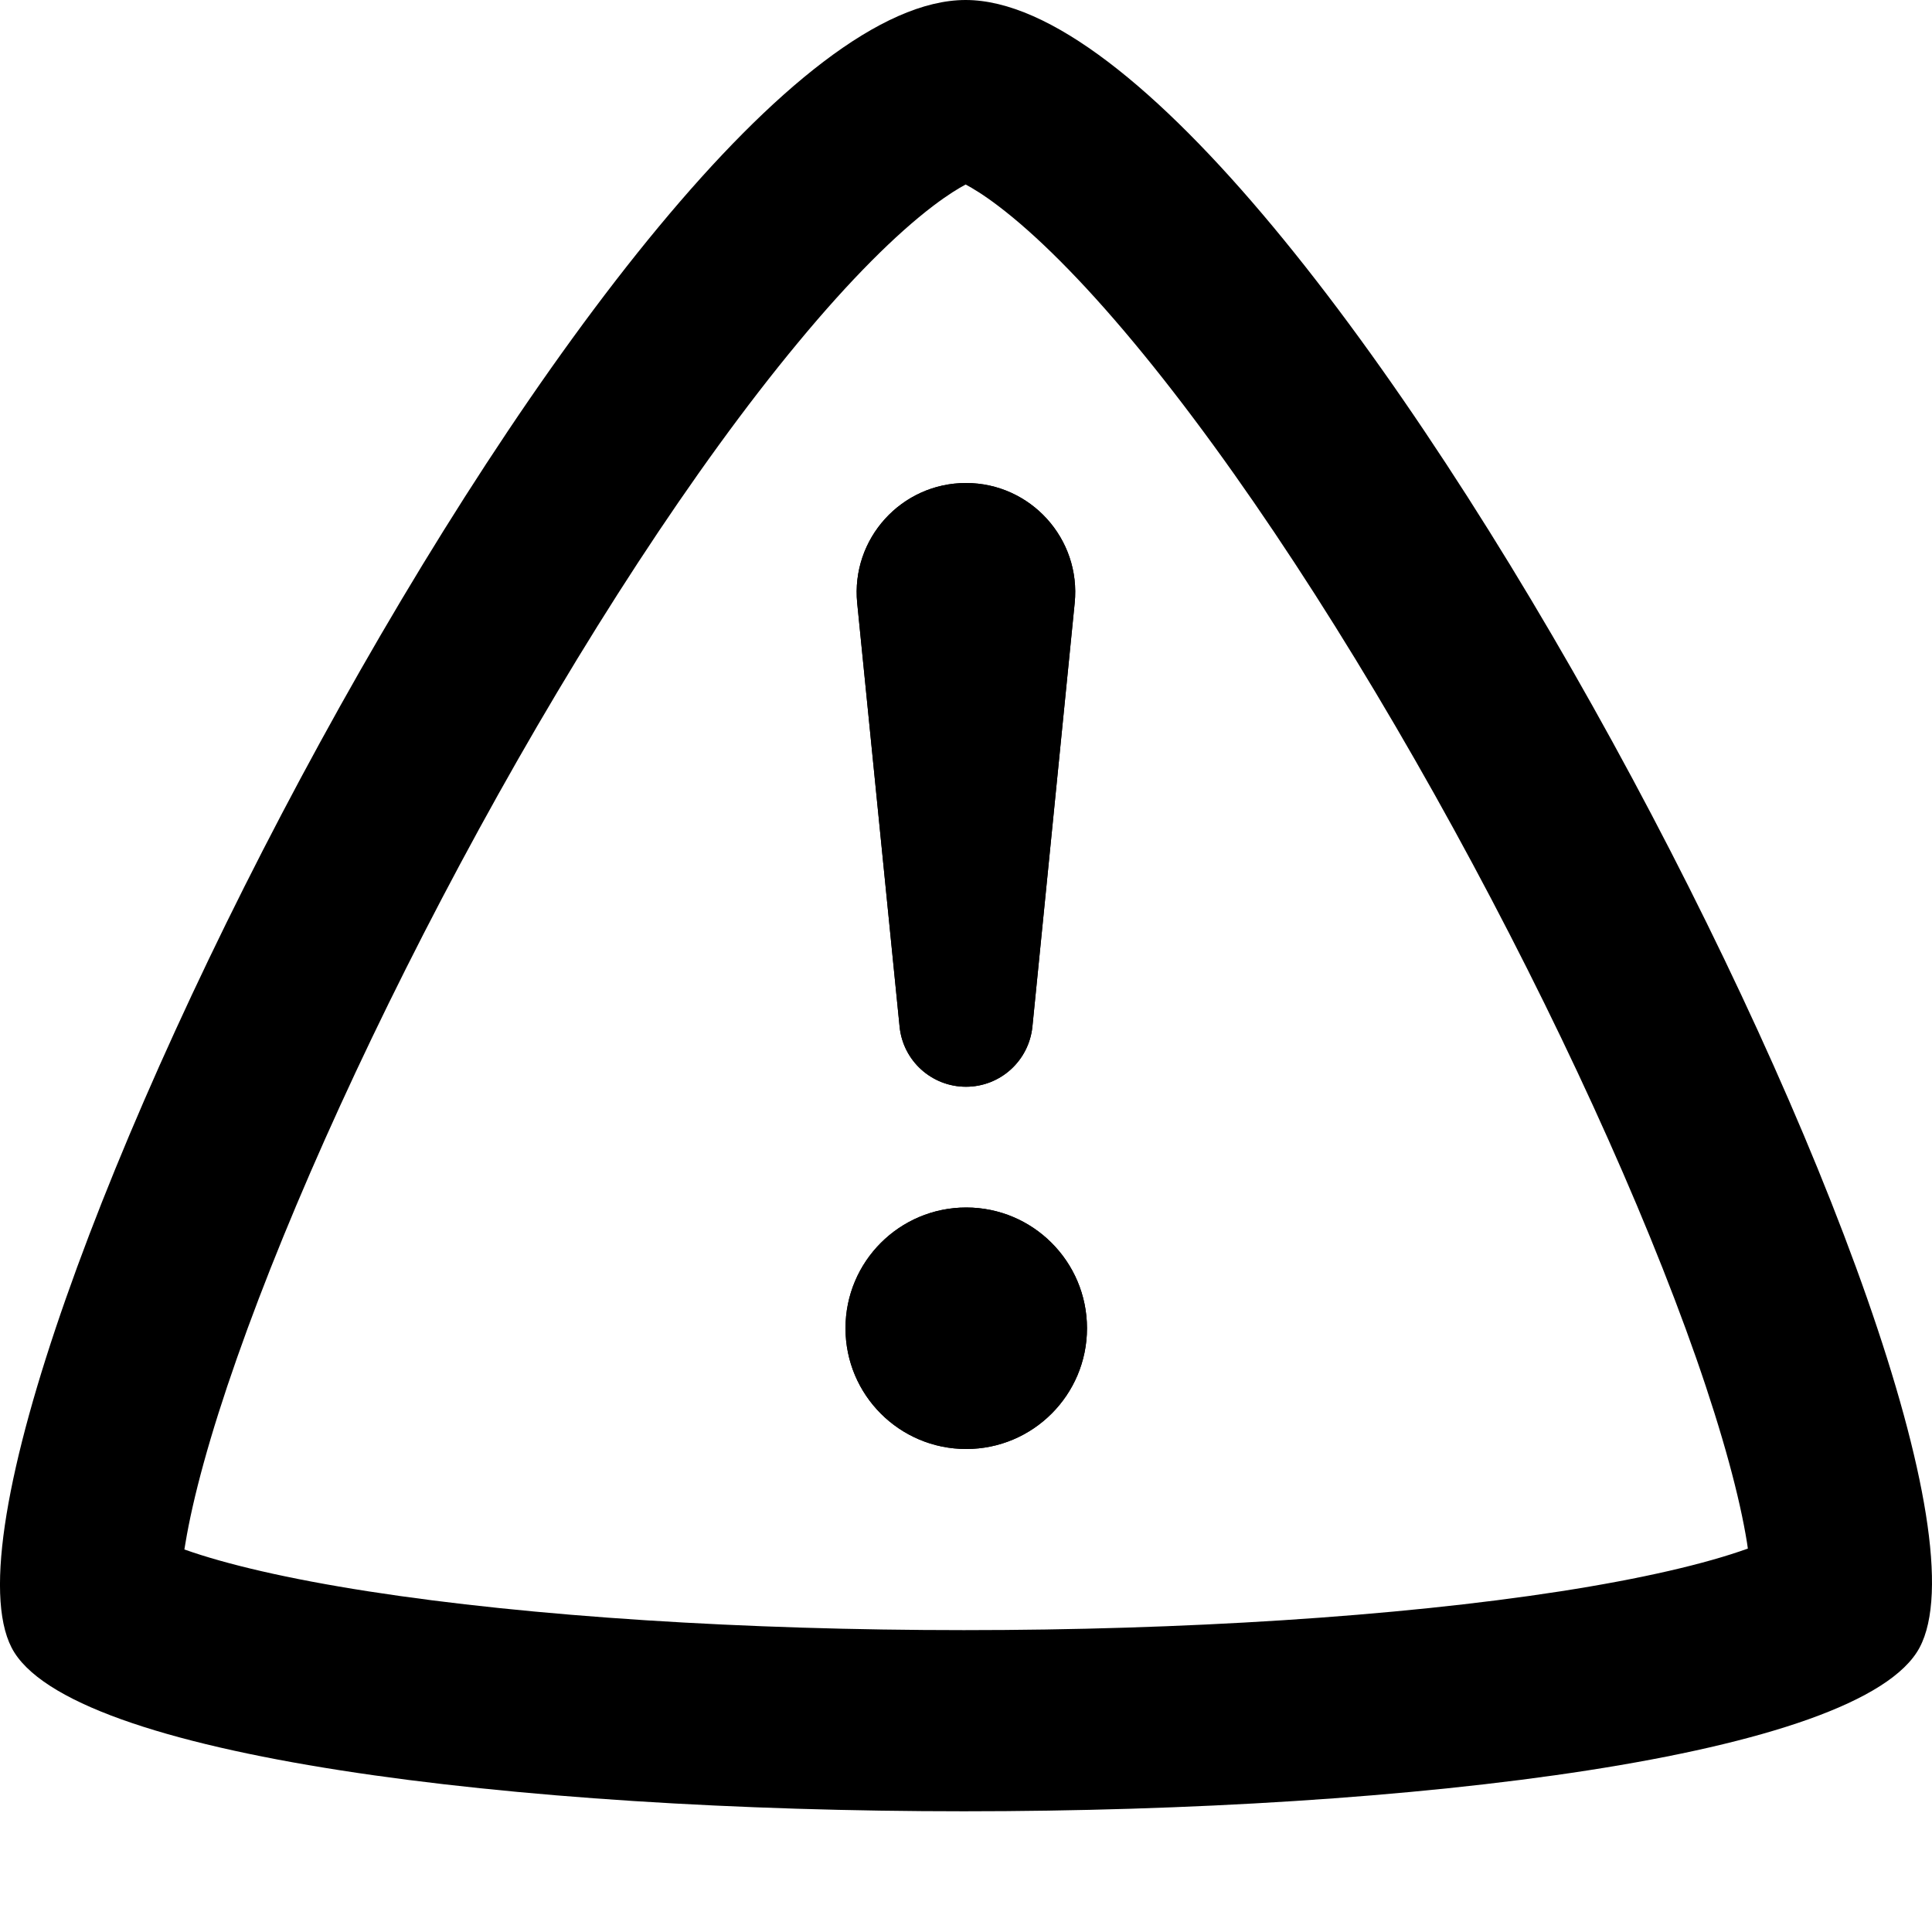
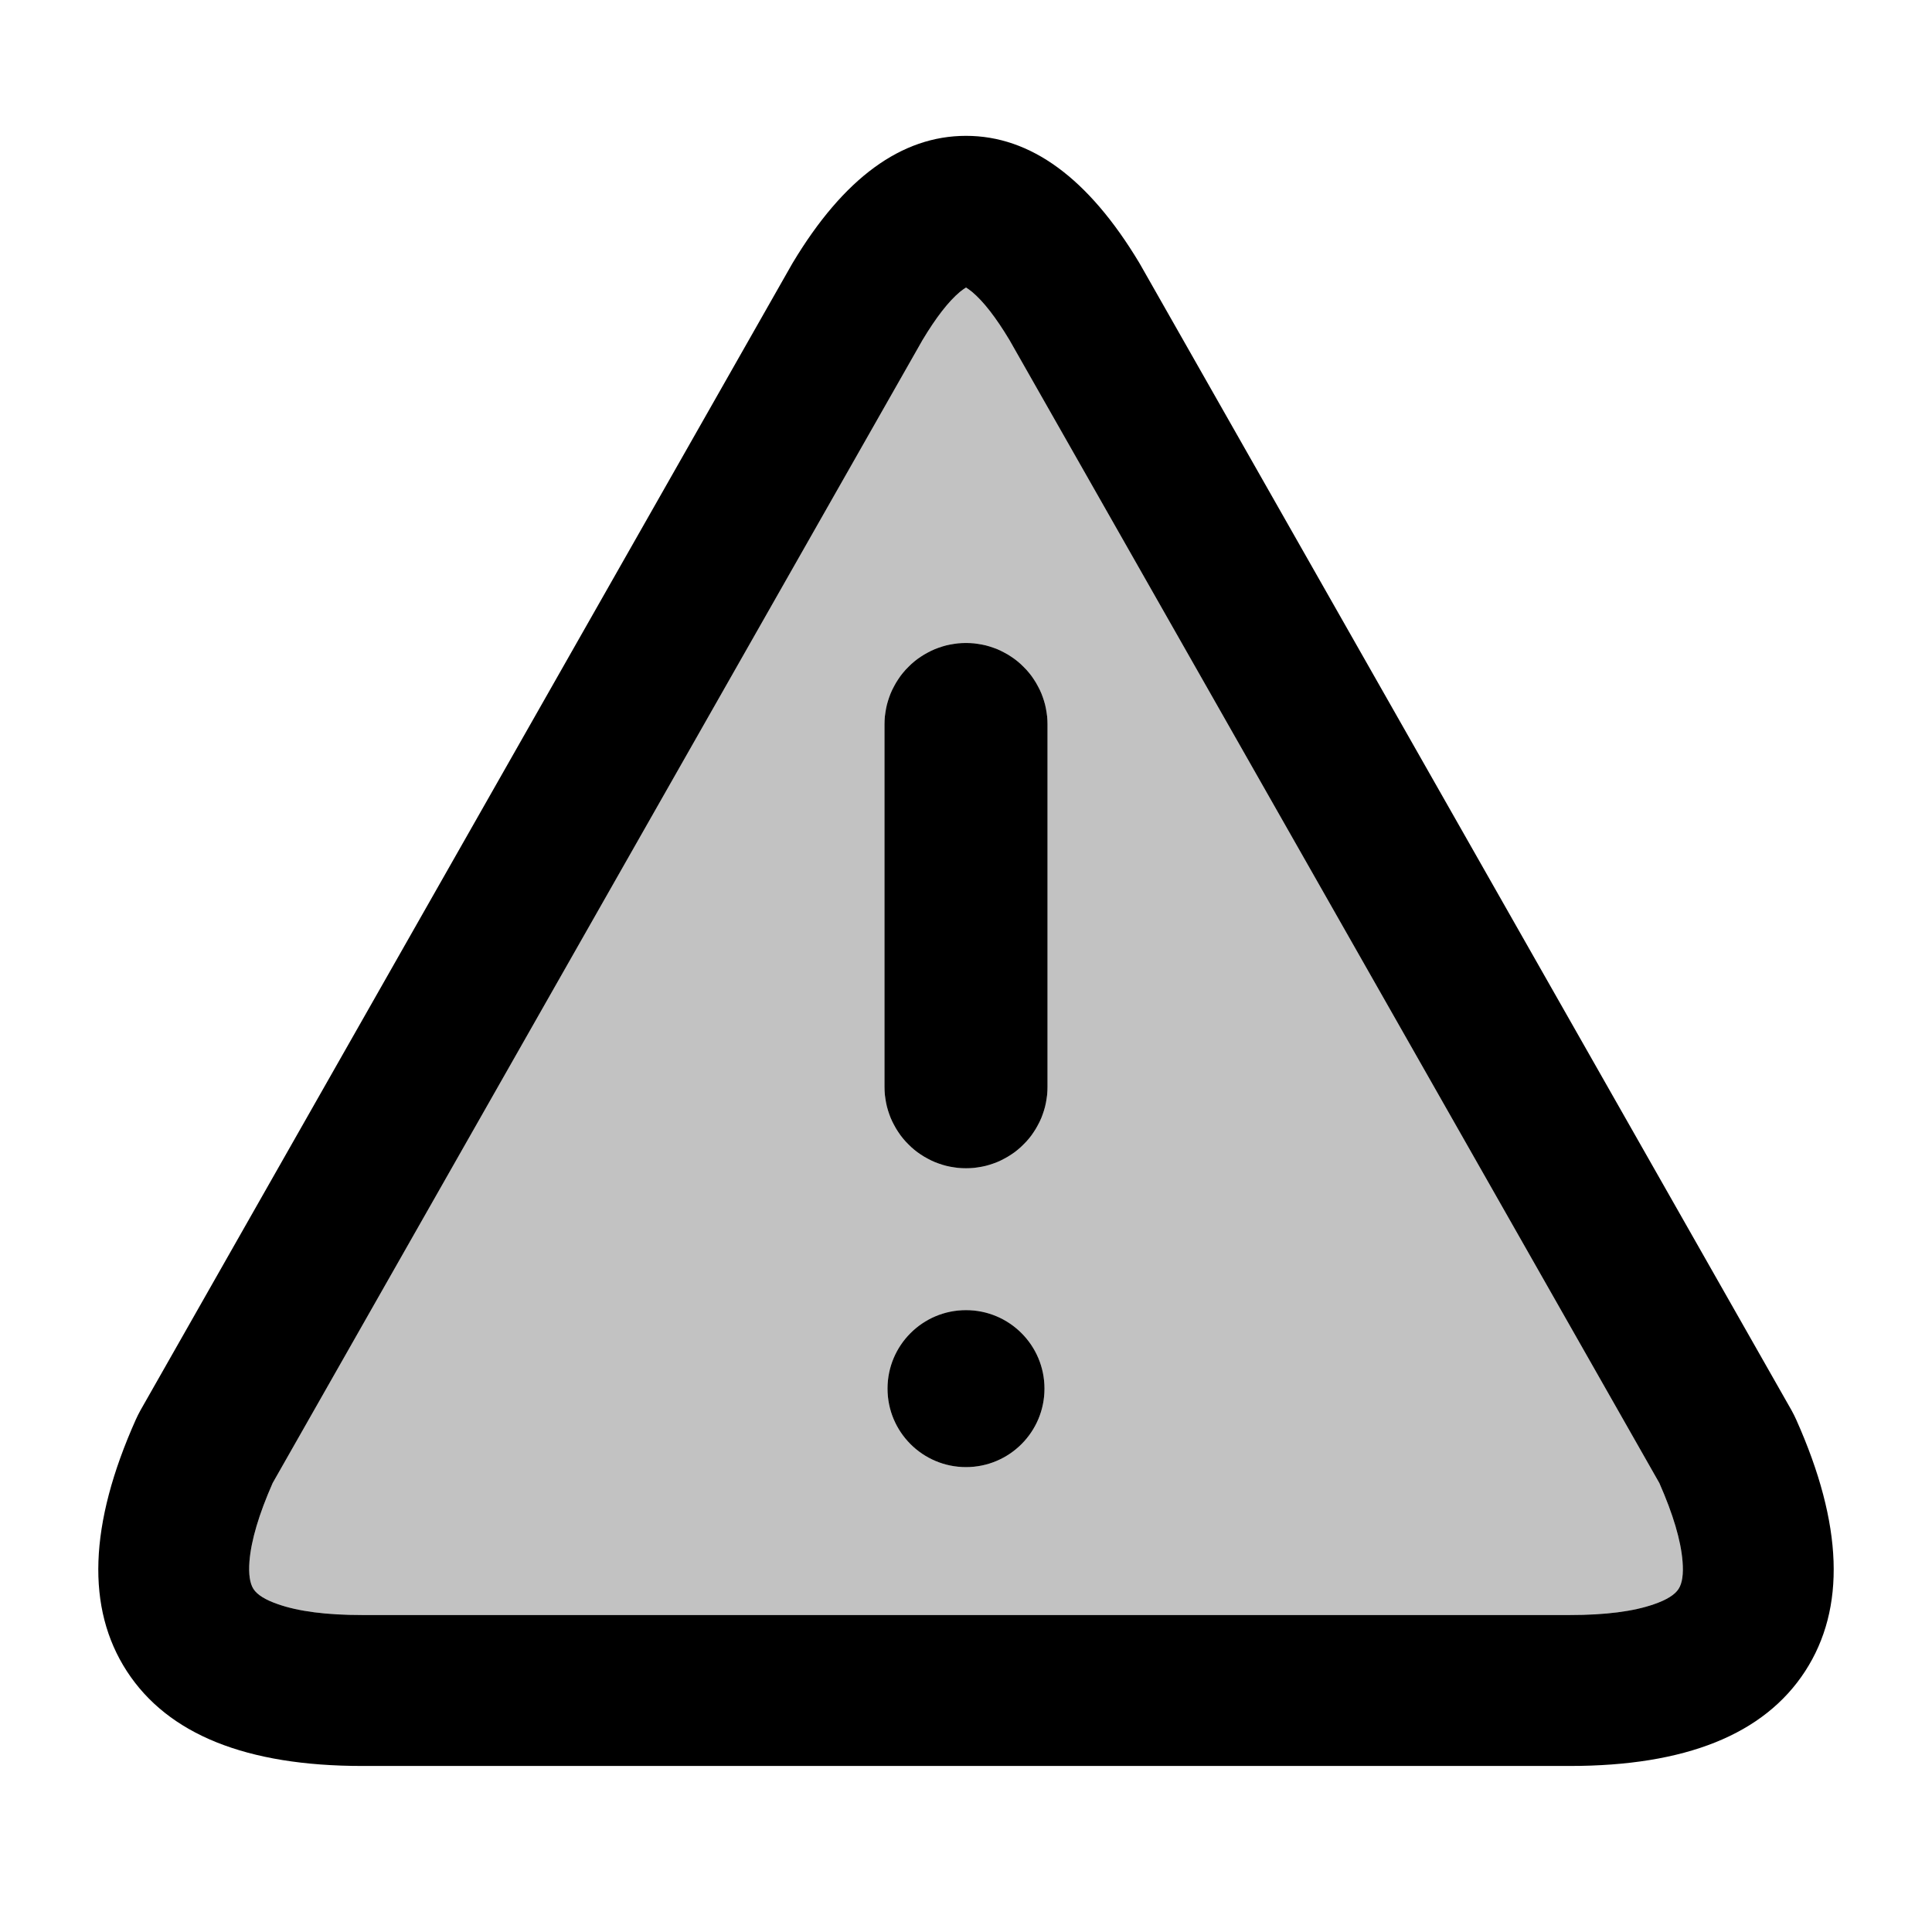
<svg xmlns="http://www.w3.org/2000/svg" fill="none" viewBox="0 0 16 16">
-   <path d="M7.997 0C10.785 0 16.863 11.839 15.897 13.645C14.93 15.452 1.026 15.452 0.096 13.645C-0.833 11.839 5.208 0 7.997 0ZM8.269 1.707C8.143 1.611 8.053 1.558 7.997 1.528C7.941 1.558 7.852 1.611 7.727 1.706C7.422 1.938 7.043 2.313 6.61 2.836C5.748 3.875 4.812 5.322 3.968 6.865C3.126 8.405 2.408 9.978 1.962 11.248C1.737 11.887 1.597 12.407 1.535 12.784C1.532 12.8 1.529 12.817 1.527 12.832C1.87 12.954 2.383 13.075 3.052 13.179C4.402 13.389 6.175 13.5 7.983 13.5C9.79 13.5 11.566 13.389 12.921 13.179C13.604 13.073 14.126 12.95 14.474 12.825L14.475 12.825C14.473 12.809 14.471 12.793 14.468 12.776C14.408 12.402 14.27 11.885 14.047 11.247C13.603 9.979 12.884 8.406 12.04 6.867C11.194 5.324 10.255 3.877 9.39 2.837C8.956 2.315 8.575 1.939 8.269 1.707Z" fill="currentColor" />
-   <path d="M7.099 4.995C7.046 4.462 7.465 4 8 4C8.535 4 8.954 4.462 8.9 4.995L8.55 8.502C8.521 8.785 8.284 9 8 9C7.716 9 7.478 8.785 7.45 8.502L7.099 4.995Z" fill="currentColor" />
-   <path d="M7.099 4.995C7.046 4.462 7.465 4 8 4C8.535 4 8.954 4.462 8.9 4.995L8.55 8.502C8.521 8.785 8.284 9 8 9C7.716 9 7.478 8.785 7.45 8.502L7.099 4.995Z" fill="currentColor" />
-   <path d="M7.002 11C7.002 10.448 7.449 10 8.002 10C8.554 10 9.002 10.448 9.002 11C9.002 11.552 8.554 12 8.002 12C7.449 12 7.002 11.552 7.002 11Z" fill="currentColor" />
-   <path d="M7.002 11C7.002 10.448 7.449 10 8.002 10C8.554 10 9.002 10.448 9.002 11C9.002 11.552 8.554 12 8.002 12C7.449 12 7.002 11.552 7.002 11Z" fill="currentColor" />
+   <path d="M7.64 2.816Q7.808 2.536 7.95 2.417Q7.979 2.394 8 2.381Q8.021 2.394 8.05 2.417Q8.192 2.536 8.36 2.816L13.742 12.282Q13.913 12.67 13.934 12.93Q13.947 13.089 13.901 13.159Q13.855 13.231 13.699 13.285Q13.444 13.375 13 13.375H3Q2.557 13.375 2.301 13.285Q2.145 13.231 2.099 13.159Q2.054 13.089 2.066 12.93Q2.087 12.67 2.258 12.282ZM8.675 6Q8.675 5.967 8.672 5.934Q8.668 5.901 8.662 5.868Q8.656 5.836 8.646 5.804Q8.636 5.772 8.624 5.742Q8.611 5.711 8.595 5.682Q8.58 5.653 8.561 5.625Q8.543 5.597 8.522 5.572Q8.501 5.546 8.477 5.523Q8.454 5.499 8.428 5.478Q8.403 5.457 8.375 5.439Q8.347 5.42 8.318 5.405Q8.289 5.389 8.258 5.376Q8.228 5.364 8.196 5.354Q8.164 5.344 8.132 5.338Q8.099 5.332 8.066 5.328Q8.033 5.325 8 5.325Q7.967 5.325 7.934 5.328Q7.901 5.332 7.868 5.338Q7.836 5.344 7.804 5.354Q7.772 5.364 7.742 5.376Q7.711 5.389 7.682 5.405Q7.653 5.42 7.625 5.439Q7.597 5.457 7.572 5.478Q7.546 5.499 7.523 5.523Q7.499 5.546 7.478 5.572Q7.457 5.597 7.439 5.625Q7.42 5.653 7.405 5.682Q7.389 5.711 7.376 5.742Q7.364 5.772 7.354 5.804Q7.344 5.836 7.338 5.868Q7.332 5.901 7.328 5.934Q7.325 5.967 7.325 6V9Q7.325 9.033 7.328 9.066Q7.332 9.099 7.338 9.132Q7.344 9.164 7.354 9.196Q7.364 9.228 7.376 9.258Q7.389 9.289 7.405 9.318Q7.42 9.347 7.439 9.375Q7.457 9.403 7.478 9.428Q7.499 9.454 7.523 9.477Q7.546 9.501 7.572 9.522Q7.597 9.543 7.625 9.561Q7.653 9.58 7.682 9.595Q7.711 9.611 7.742 9.624Q7.772 9.636 7.804 9.646Q7.836 9.656 7.868 9.662Q7.901 9.668 7.934 9.672Q7.967 9.675 8 9.675Q8.033 9.675 8.066 9.672Q8.099 9.668 8.132 9.662Q8.164 9.656 8.196 9.646Q8.228 9.636 8.258 9.624Q8.289 9.611 8.318 9.595Q8.347 9.58 8.375 9.561Q8.403 9.543 8.428 9.522Q8.454 9.501 8.477 9.477Q8.501 9.454 8.522 9.428Q8.543 9.403 8.561 9.375Q8.58 9.347 8.595 9.318Q8.611 9.289 8.624 9.258Q8.636 9.228 8.646 9.196Q8.656 9.164 8.662 9.132Q8.668 9.099 8.672 9.066Q8.675 9.033 8.675 9ZM7.35 11.5C7.35 11.859 7.641 12.15 8 12.15C8.359 12.15 8.65 11.859 8.65 11.5C8.65 11.141 8.359 10.85 8 10.85C7.641 10.85 7.35 11.141 7.35 11.5Z" fill="currentColor" opacity="0.24" />
+   <path d="M6.566 2.175Q7.197 1.125 8 1.125Q8.803 1.125 9.434 2.175Q9.44 2.184 9.445 2.194L14.837 11.68Q14.858 11.718 14.876 11.758Q15.457 13.059 14.949 13.841Q14.439 14.625 13 14.625H3Q1.561 14.625 1.051 13.841Q0.543 13.059 1.124 11.758Q1.142 11.718 1.163 11.68L6.555 2.194Q6.56 2.184 6.566 2.175ZM7.64 2.816 2.258 12.282Q2.087 12.67 2.066 12.93Q2.054 13.089 2.099 13.159Q2.145 13.231 2.301 13.285Q2.557 13.375 3 13.375H13Q13.444 13.375 13.699 13.285Q13.855 13.231 13.901 13.159Q13.947 13.089 13.934 12.93Q13.913 12.67 13.742 12.282L8.36 2.816Q8.192 2.536 8.05 2.417Q8.021 2.394 8 2.381Q7.979 2.394 7.95 2.417Q7.808 2.536 7.64 2.816ZM8.675 6V9Q8.675 9.033 8.672 9.066Q8.668 9.099 8.662 9.132Q8.656 9.164 8.646 9.196Q8.636 9.228 8.624 9.258Q8.611 9.289 8.595 9.318Q8.58 9.347 8.561 9.375Q8.543 9.403 8.522 9.428Q8.501 9.454 8.477 9.477Q8.454 9.501 8.428 9.522Q8.403 9.543 8.375 9.561Q8.347 9.58 8.318 9.595Q8.289 9.611 8.258 9.624Q8.228 9.636 8.196 9.646Q8.164 9.656 8.132 9.662Q8.099 9.668 8.066 9.672Q8.033 9.675 8 9.675Q7.967 9.675 7.934 9.672Q7.901 9.668 7.868 9.662Q7.836 9.656 7.804 9.646Q7.772 9.636 7.742 9.624Q7.711 9.611 7.682 9.595Q7.653 9.58 7.625 9.561Q7.597 9.543 7.572 9.522Q7.546 9.501 7.523 9.477Q7.499 9.454 7.478 9.428Q7.457 9.403 7.439 9.375Q7.42 9.347 7.405 9.318Q7.389 9.289 7.376 9.258Q7.364 9.228 7.354 9.196Q7.344 9.164 7.338 9.132Q7.332 9.099 7.328 9.066Q7.325 9.033 7.325 9V6Q7.325 5.967 7.328 5.934Q7.332 5.901 7.338 5.868Q7.344 5.836 7.354 5.804Q7.364 5.772 7.376 5.742Q7.389 5.711 7.405 5.682Q7.42 5.653 7.439 5.625Q7.457 5.597 7.478 5.572Q7.499 5.546 7.523 5.523Q7.546 5.499 7.572 5.478Q7.597 5.457 7.625 5.439Q7.653 5.42 7.682 5.405Q7.711 5.389 7.742 5.376Q7.772 5.364 7.804 5.354Q7.836 5.344 7.868 5.338Q7.901 5.332 7.934 5.328Q7.967 5.325 8 5.325Q8.033 5.325 8.066 5.328Q8.099 5.332 8.132 5.338Q8.164 5.344 8.196 5.354Q8.228 5.364 8.258 5.376Q8.289 5.389 8.318 5.405Q8.347 5.42 8.375 5.439Q8.403 5.457 8.428 5.478Q8.454 5.499 8.477 5.523Q8.501 5.546 8.522 5.572Q8.543 5.597 8.561 5.625Q8.58 5.653 8.595 5.682Q8.611 5.711 8.624 5.742Q8.636 5.772 8.646 5.804Q8.656 5.836 8.662 5.868Q8.668 5.901 8.672 5.934Q8.675 5.967 8.675 6ZM7.35 11.5C7.35 11.141 7.641 10.85 8 10.85C8.359 10.85 8.65 11.141 8.65 11.5C8.65 11.859 8.359 12.15 8 12.15C7.641 12.15 7.35 11.859 7.35 11.5Z" fill="currentColor" />
</svg>
